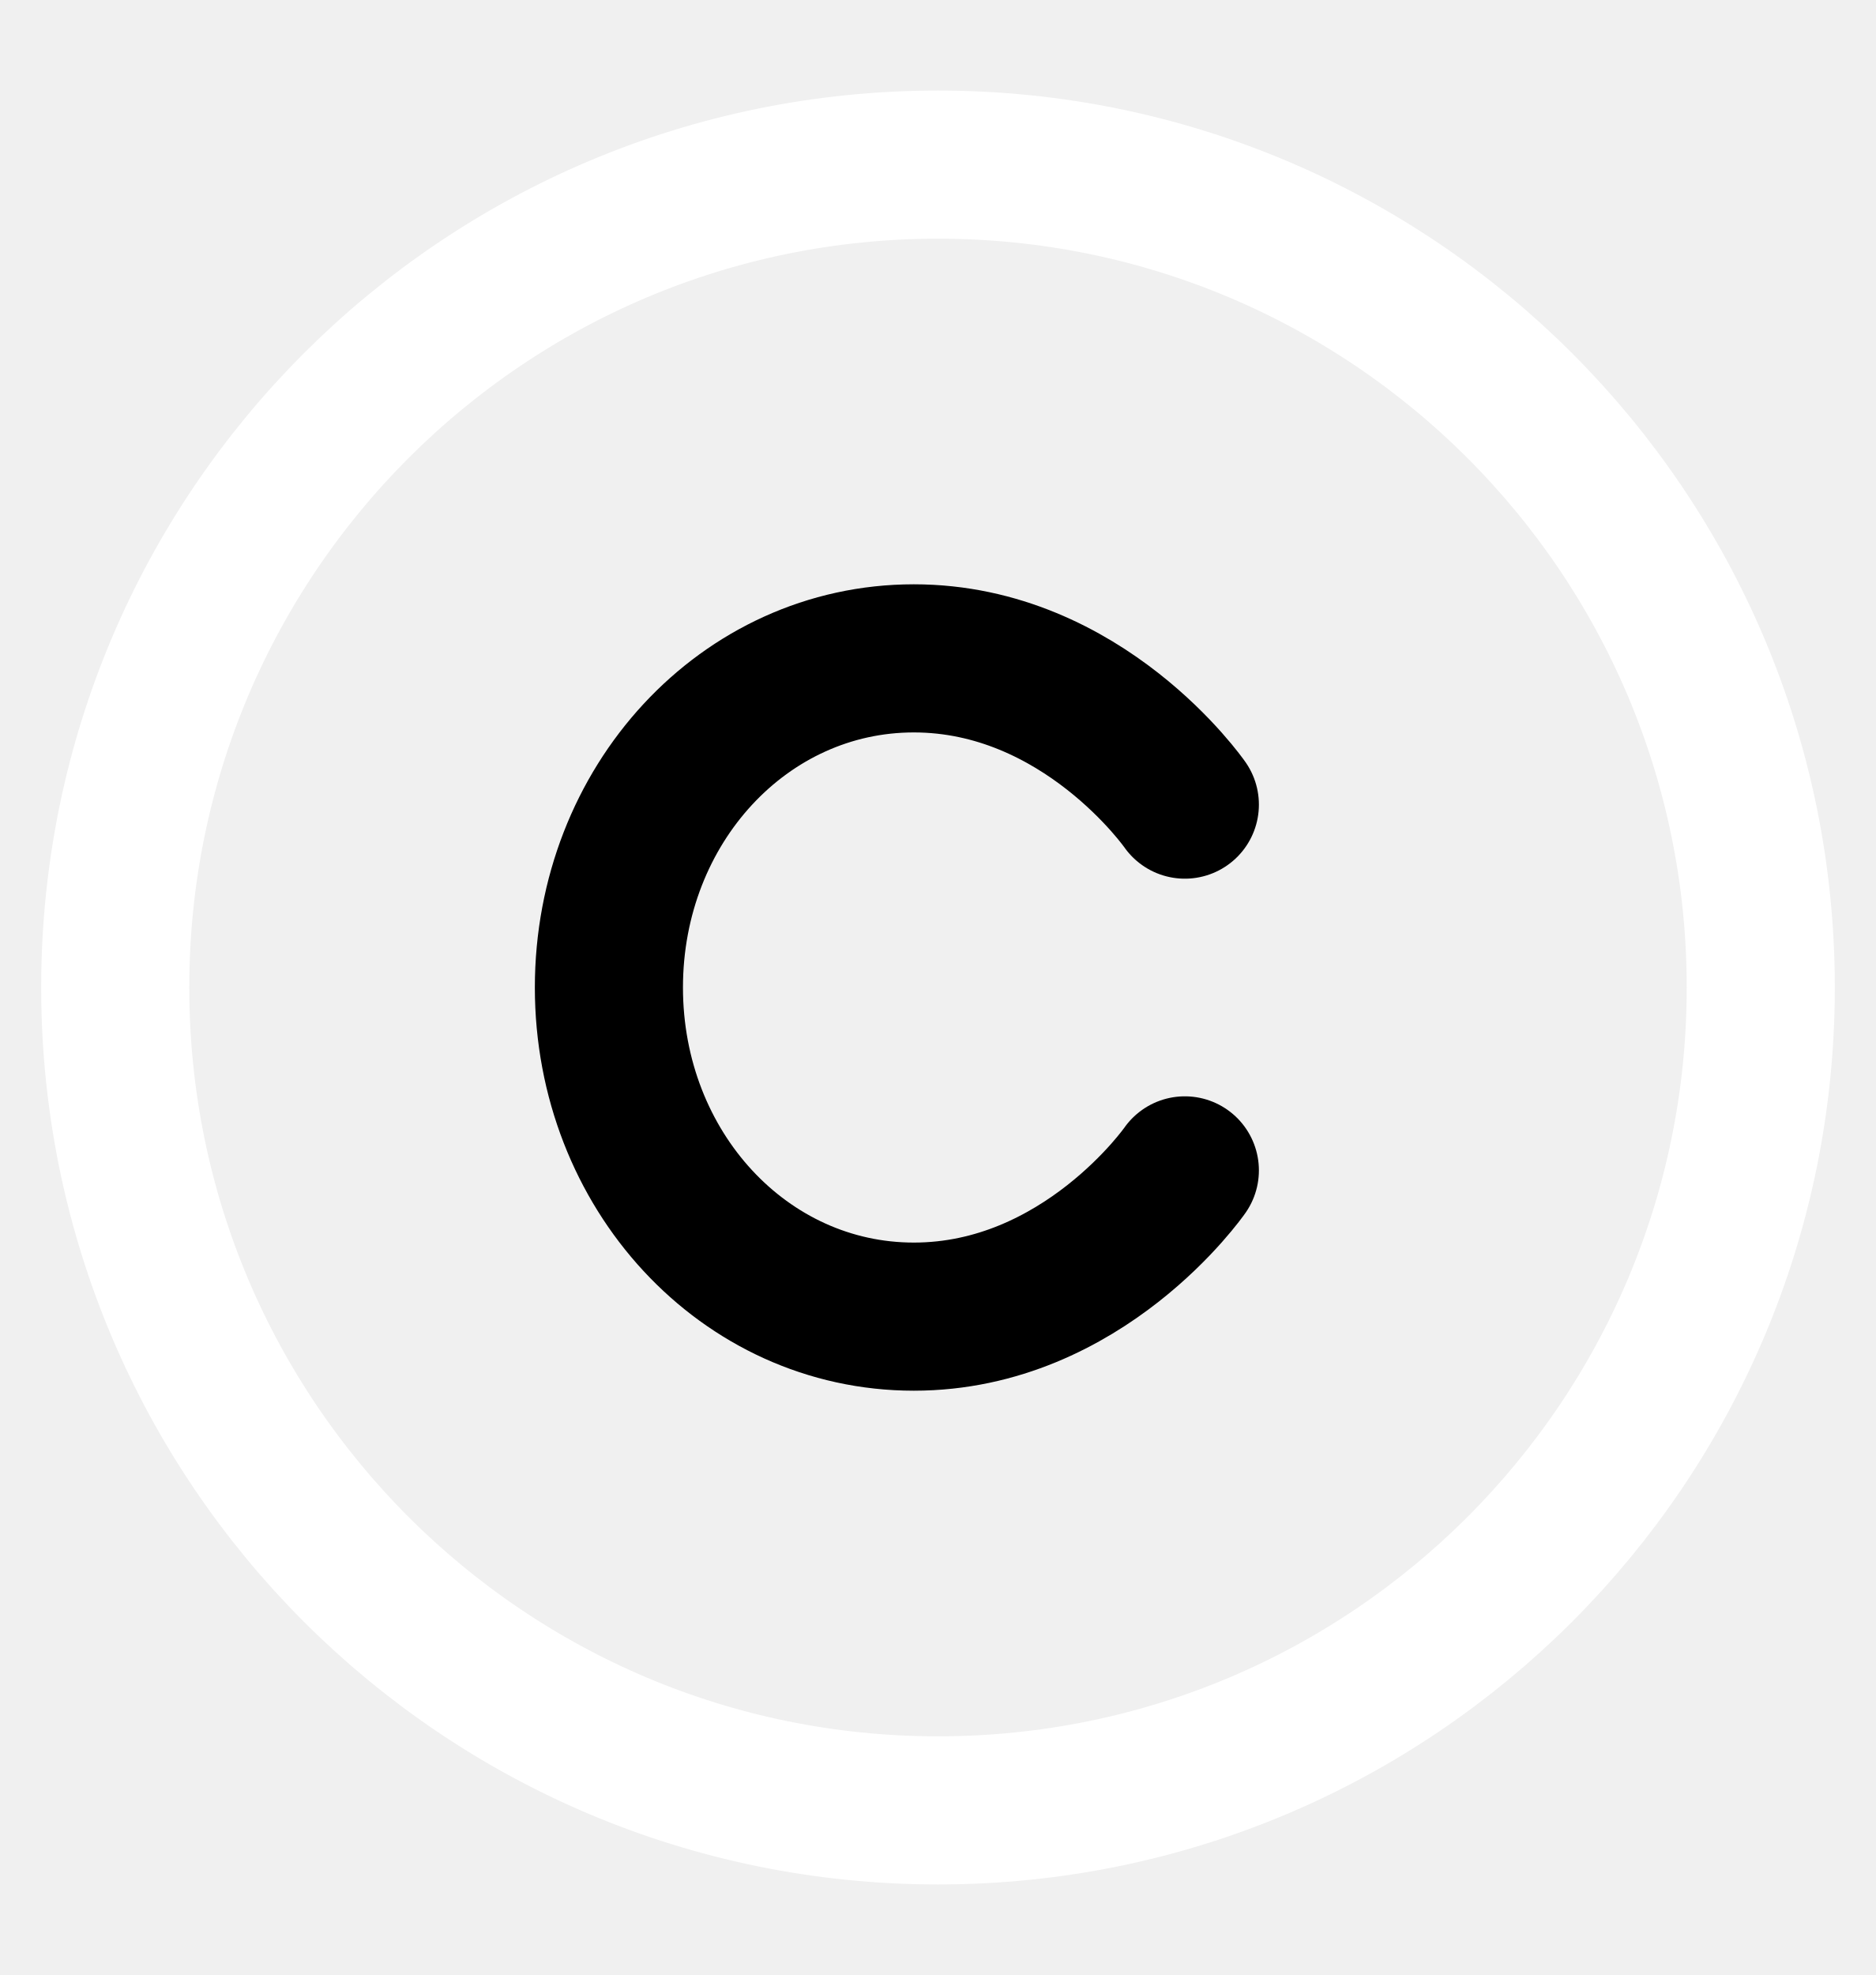
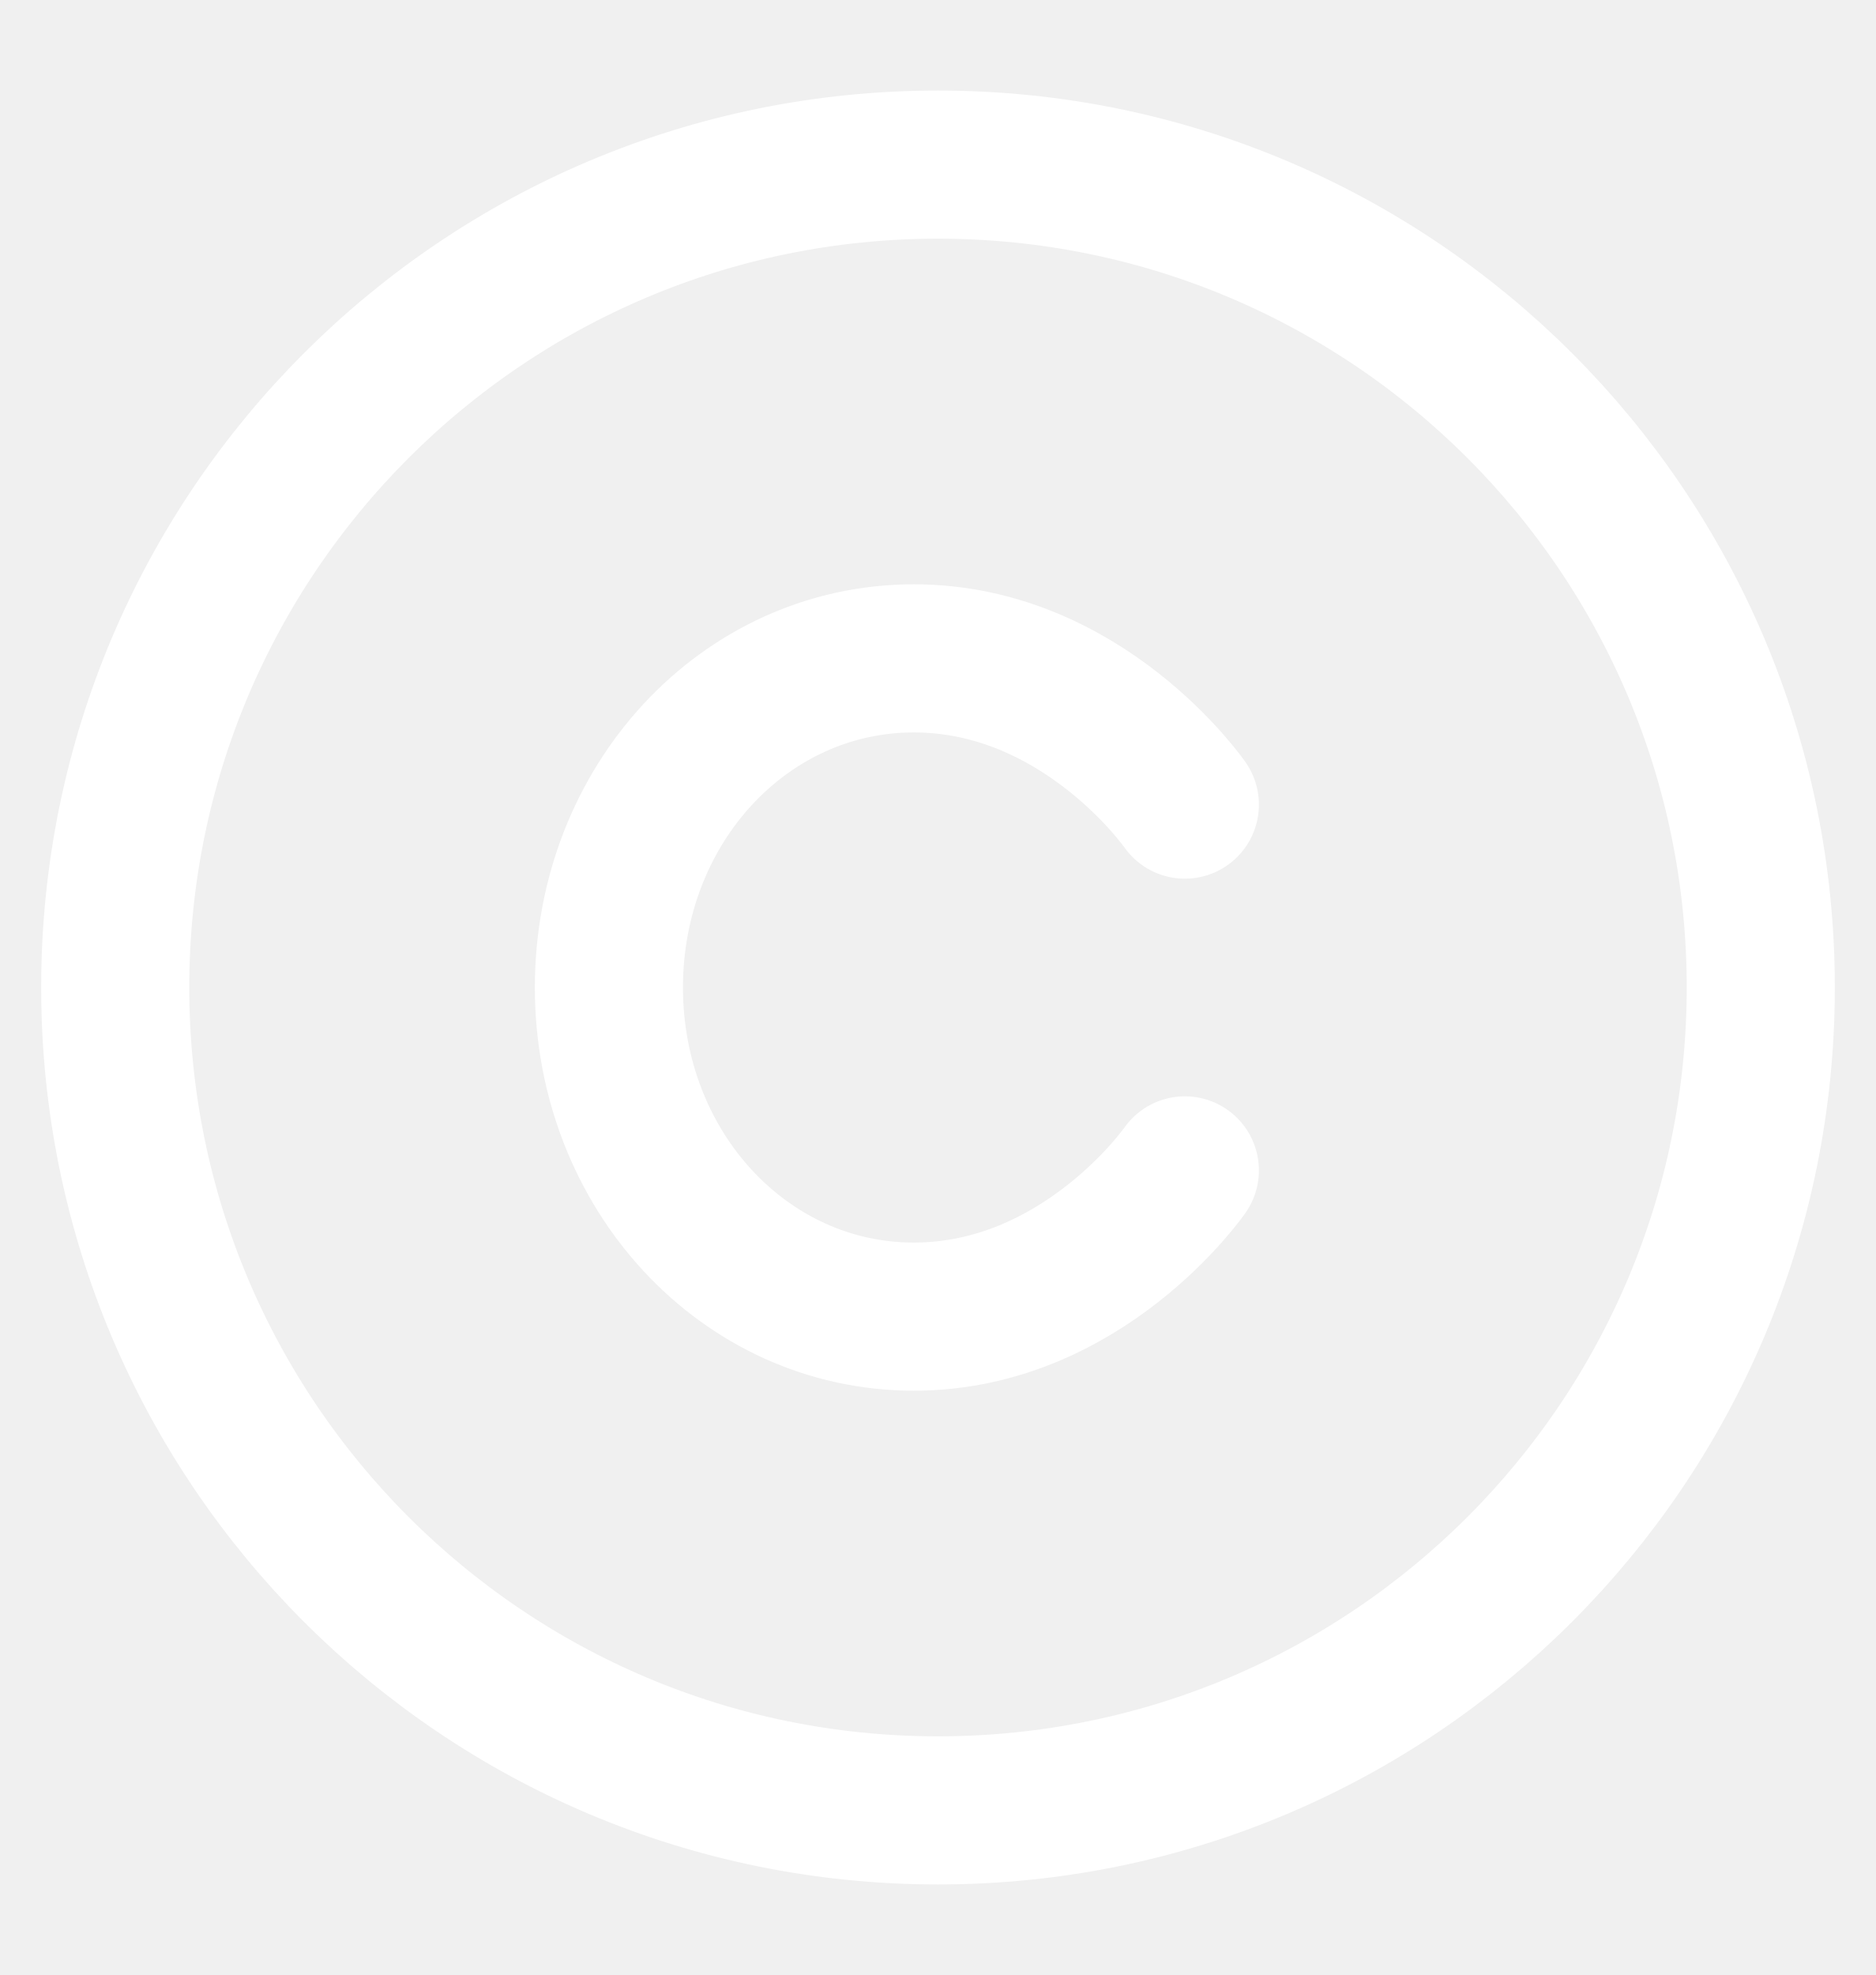
<svg xmlns="http://www.w3.org/2000/svg" width="19" height="20" viewBox="0 0 19 20" fill="none">
  <path d="M9.5 18.333C14.102 18.333 17.833 14.602 17.833 10C17.833 5.398 14.102 1.667 9.5 1.667C4.898 1.667 1.167 5.398 1.167 10C1.167 14.602 4.898 18.333 9.5 18.333Z" stroke="white" stroke-width="1.5" stroke-linecap="round" stroke-linejoin="round" />
-   <path d="M12 8.148C12 8.148 10.971 6.667 9.255 6.667C7.539 6.667 6.167 8.148 6.167 10C6.167 11.852 7.539 13.333 9.255 13.333C10.971 13.333 12 11.852 12 11.852" stroke="currentColor" stroke-width="1.5" stroke-linecap="round" stroke-linejoin="round" />
+   <path d="M12 8.148C12 8.148 10.971 6.667 9.255 6.667C7.539 6.667 6.167 8.148 6.167 10C6.167 11.852 7.539 13.333 9.255 13.333C10.971 13.333 12 11.852 12 11.852" stroke="white" stroke-width="1.5" stroke-linecap="round" stroke-linejoin="round" />
</svg>
